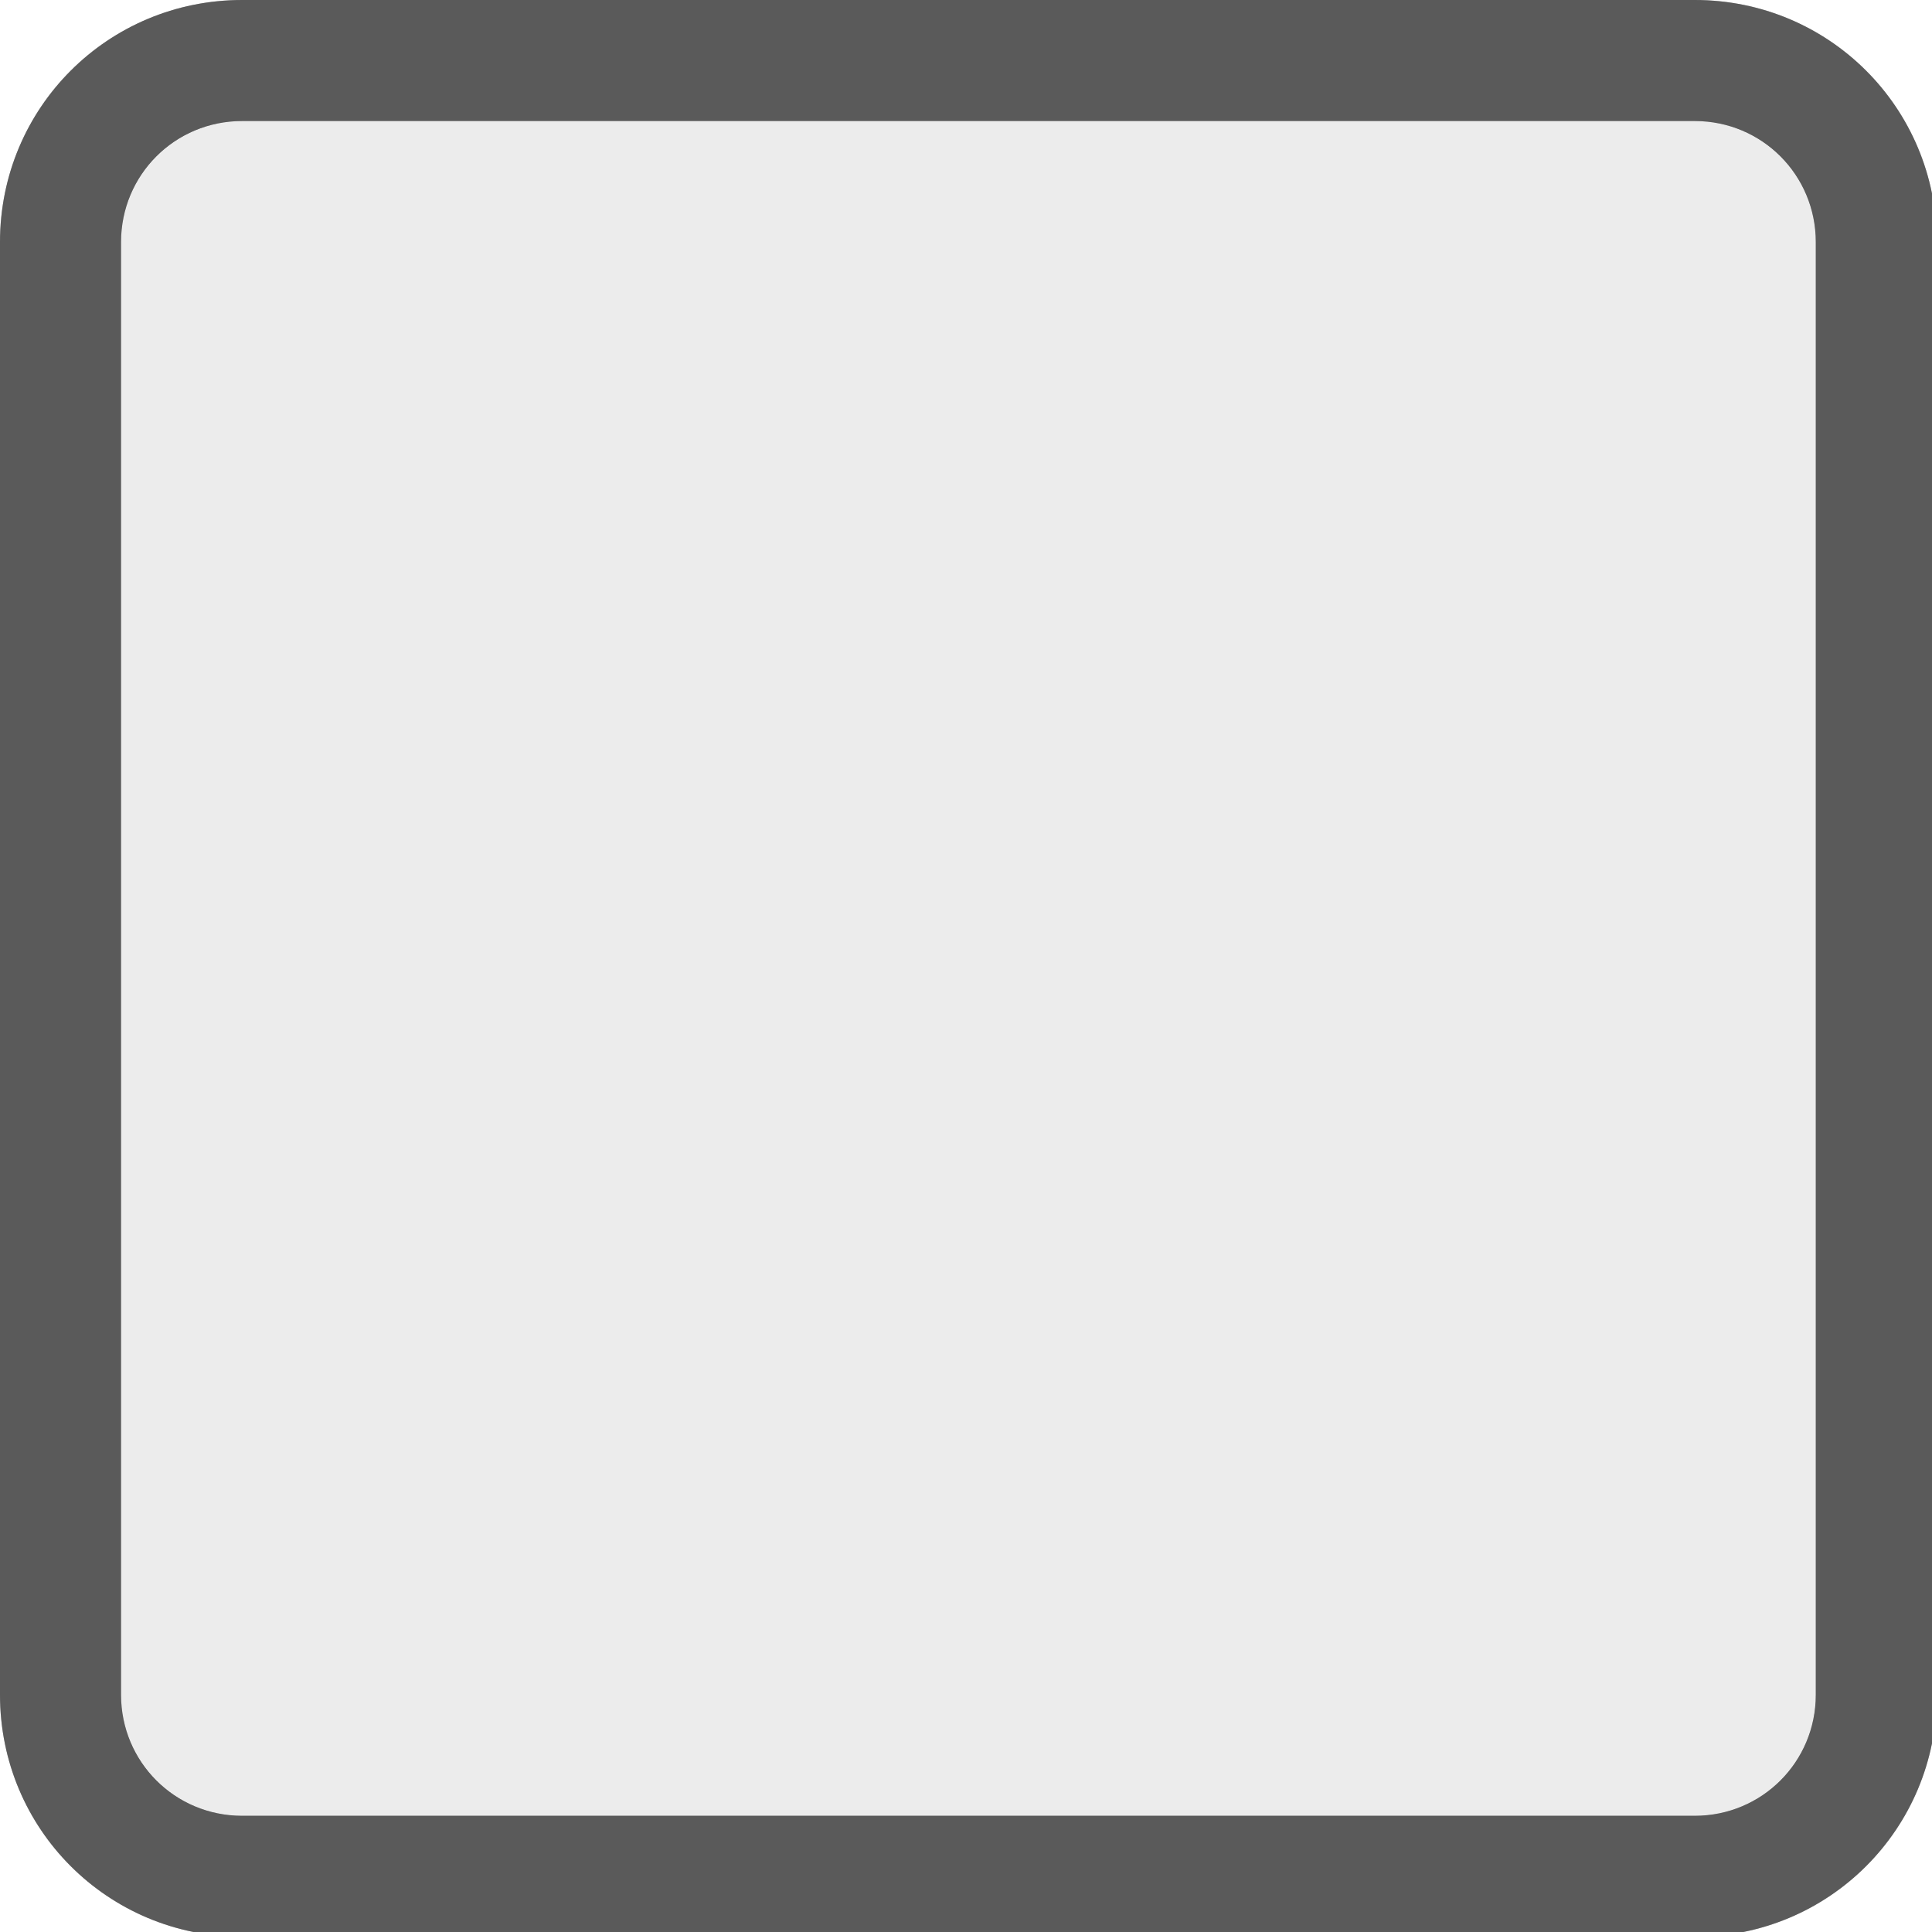
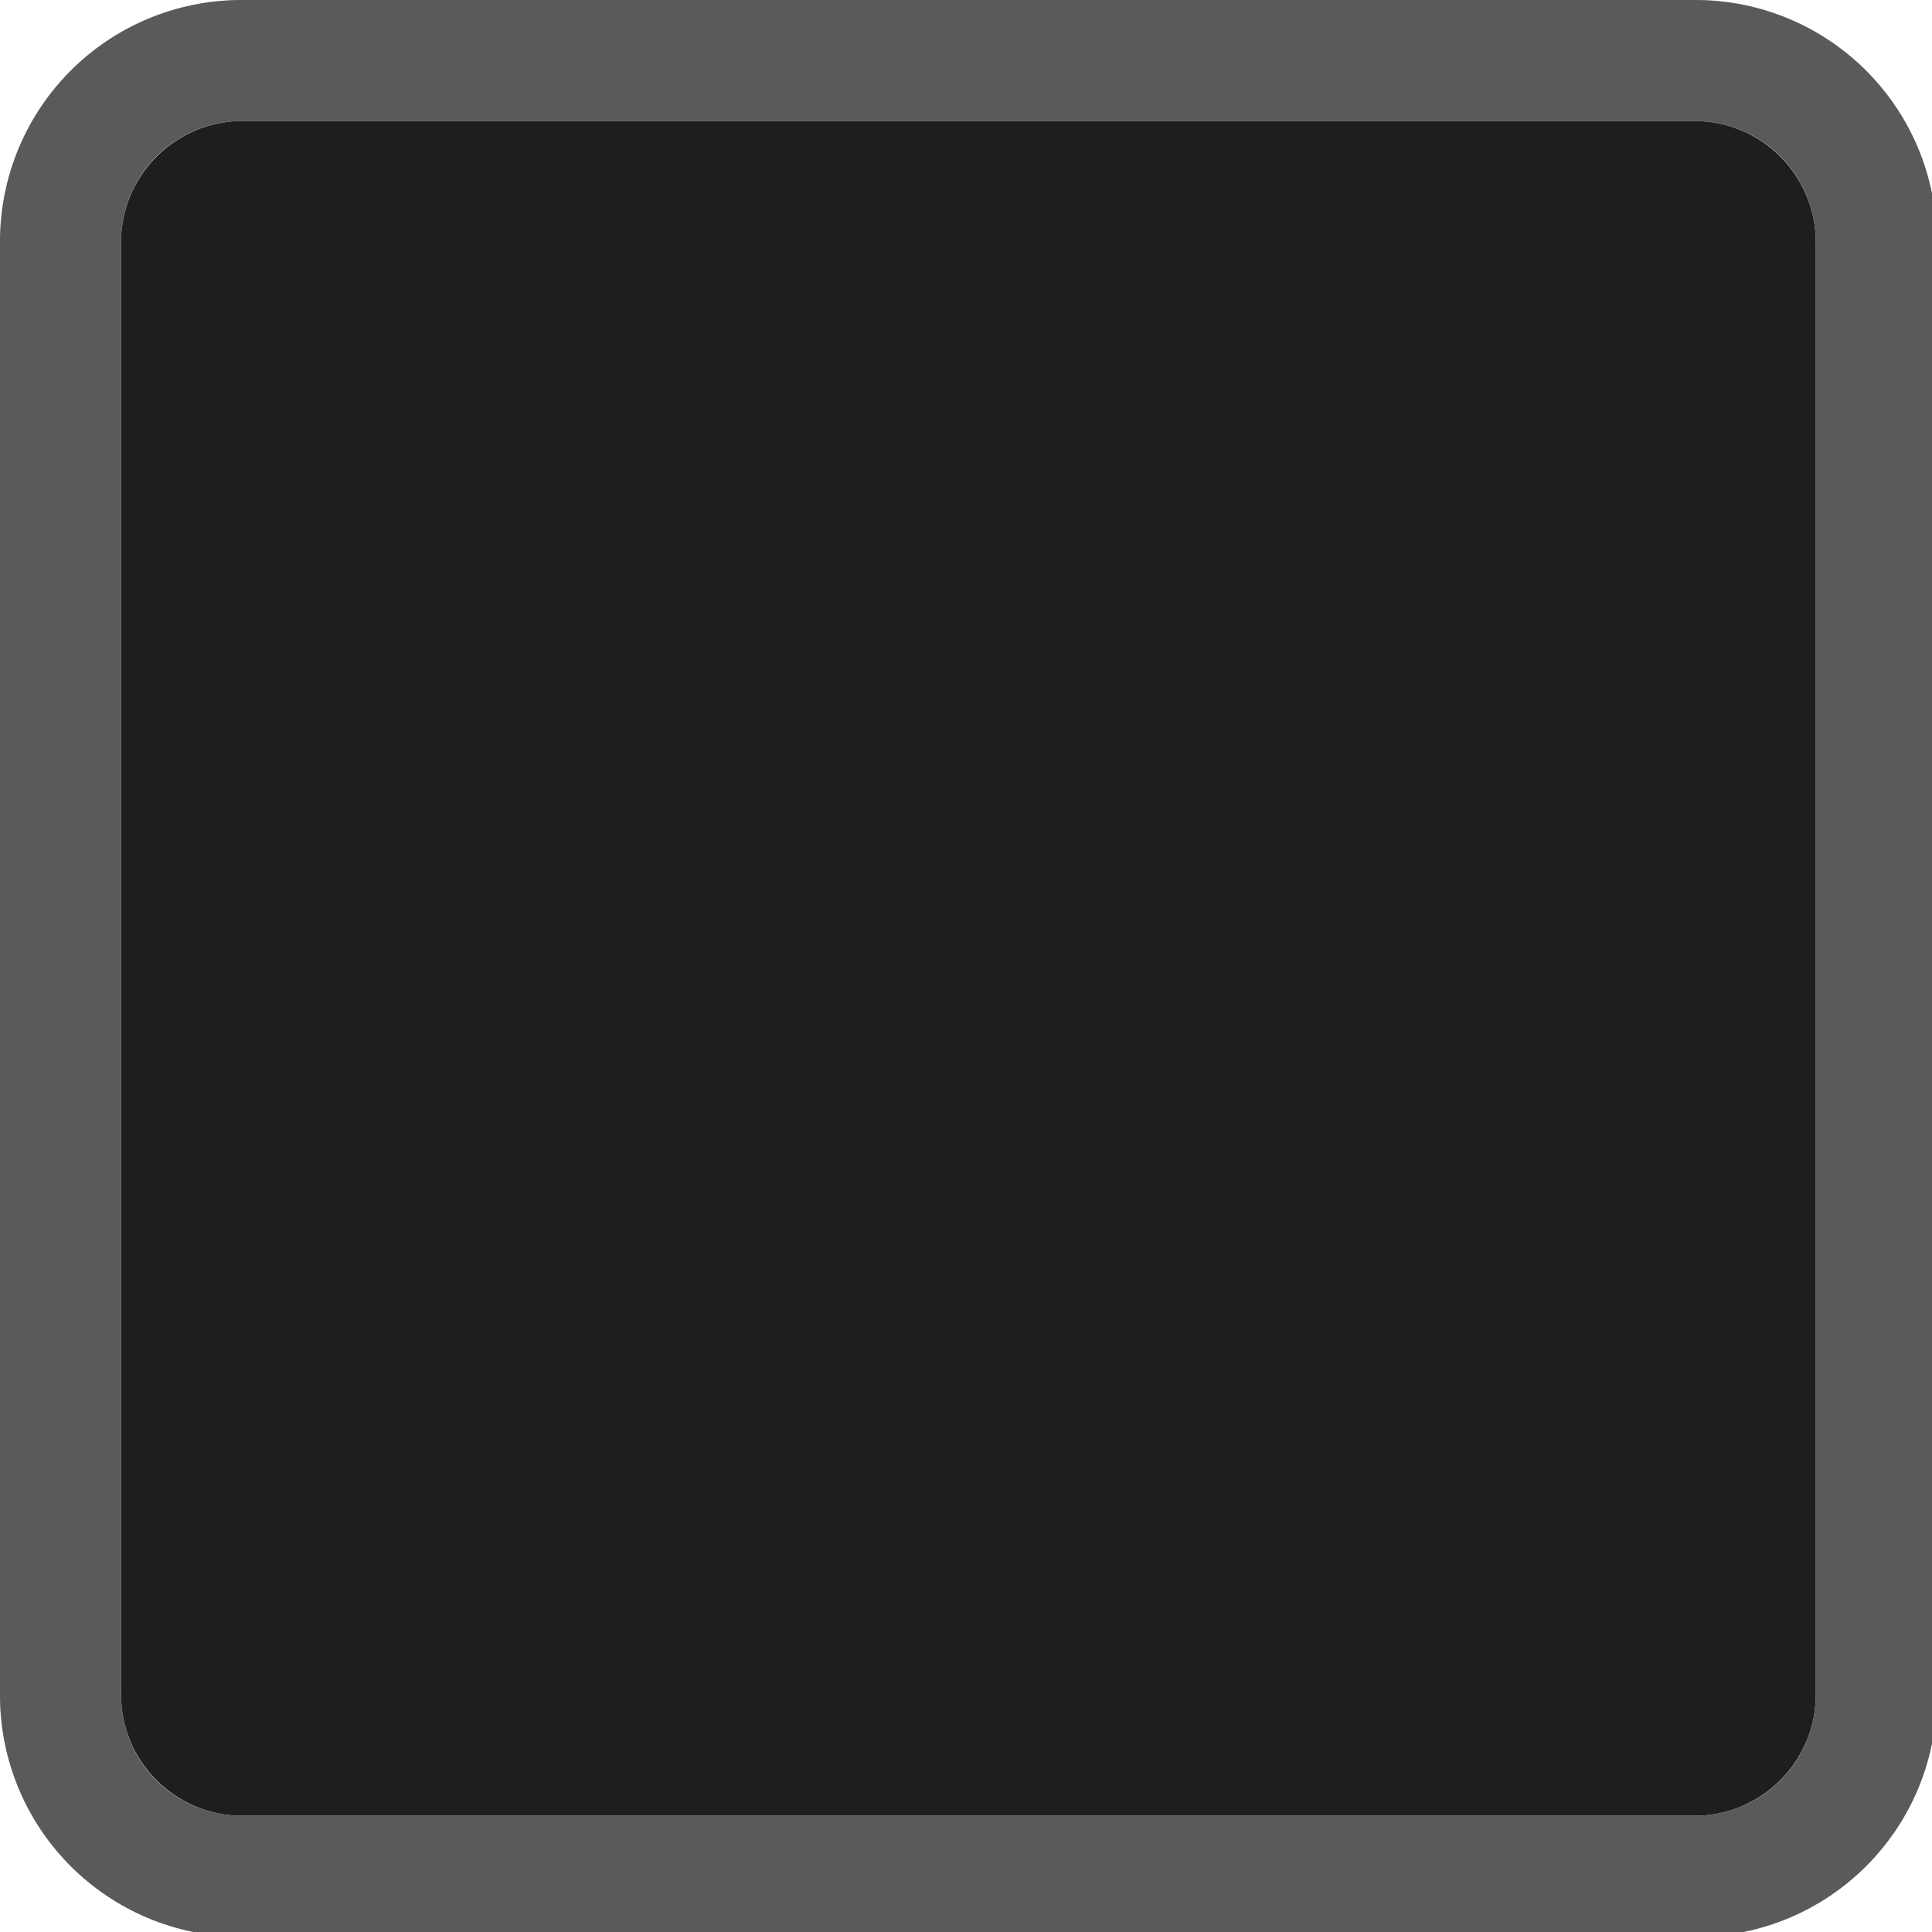
<svg xmlns="http://www.w3.org/2000/svg" width="133pt" height="133pt" viewBox="0 0 133 133" version="1.1">
  <g id="surface1">
-     <path style=" stroke:none;fill-rule:nonzero;fill:#ececec;fill-opacity:1;" d="M 16.668 8.332 L 116.668 8.332 C 121.258 8.332 125 12.078 125 16.668 L 125 116.668 C 125 121.258 121.258 125 116.668 125 L 16.668 125 C 12.078 125 8.332 121.258 8.332 116.668 L 8.332 16.668 C 8.332 12.078 12.078 8.332 16.668 8.332 Z M 16.668 8.332 " />
+     <path style=" stroke:none;fill-rule:nonzero;fill:#1e1e1e;fill-opacity:1;" d="M 16.668 8.332 L 116.668 8.332 C 121.258 8.332 125 12.078 125 16.668 L 125 116.668 C 125 121.258 121.258 125 116.668 125 L 16.668 125 C 12.078 125 8.332 121.258 8.332 116.668 L 8.332 16.668 C 8.332 12.078 12.078 8.332 16.668 8.332 Z M 16.668 8.332 " />
    <path style=" stroke:none;fill-rule:nonzero;fill:#1c1c1c;fill-opacity:1;" d="M 16.668 0 C 7.422 0 0 7.422 0 16.668 L 0 116.668 C 0 125.91 7.422 133.332 16.668 133.332 L 116.668 133.332 C 125.91 133.332 133.332 125.91 133.332 116.668 L 133.332 16.668 C 133.332 7.422 125.91 0 116.668 0 Z M 16.668 8.332 L 116.668 8.332 C 121.289 8.332 125 12.043 125 16.668 L 125 116.668 C 125 121.289 121.289 125 116.668 125 L 16.668 125 C 12.043 125 8.332 121.289 8.332 116.668 L 8.332 16.668 C 8.332 12.043 12.043 8.332 16.668 8.332 Z M 16.668 8.332 " />
    <path style=" stroke:none;fill-rule:nonzero;fill:#ebebeb;fill-opacity:0.30;" d="M 16.668 0 C 7.422 0 0 7.422 0 16.668 L 0 116.668 C 0 125.91 7.422 133.332 16.668 133.332 L 116.668 133.332 C 125.91 133.332 133.332 125.91 133.332 116.668 L 133.332 16.668 C 133.332 7.422 125.91 0 116.668 0 Z M 16.668 8.332 L 116.668 8.332 C 121.289 8.332 125 12.043 125 16.668 L 125 116.668 C 125 121.289 121.289 125 116.668 125 L 16.668 125 C 12.043 125 8.332 121.289 8.332 116.668 L 8.332 16.668 C 8.332 12.043 12.043 8.332 16.668 8.332 Z M 16.668 8.332 " />
  </g>
</svg>
